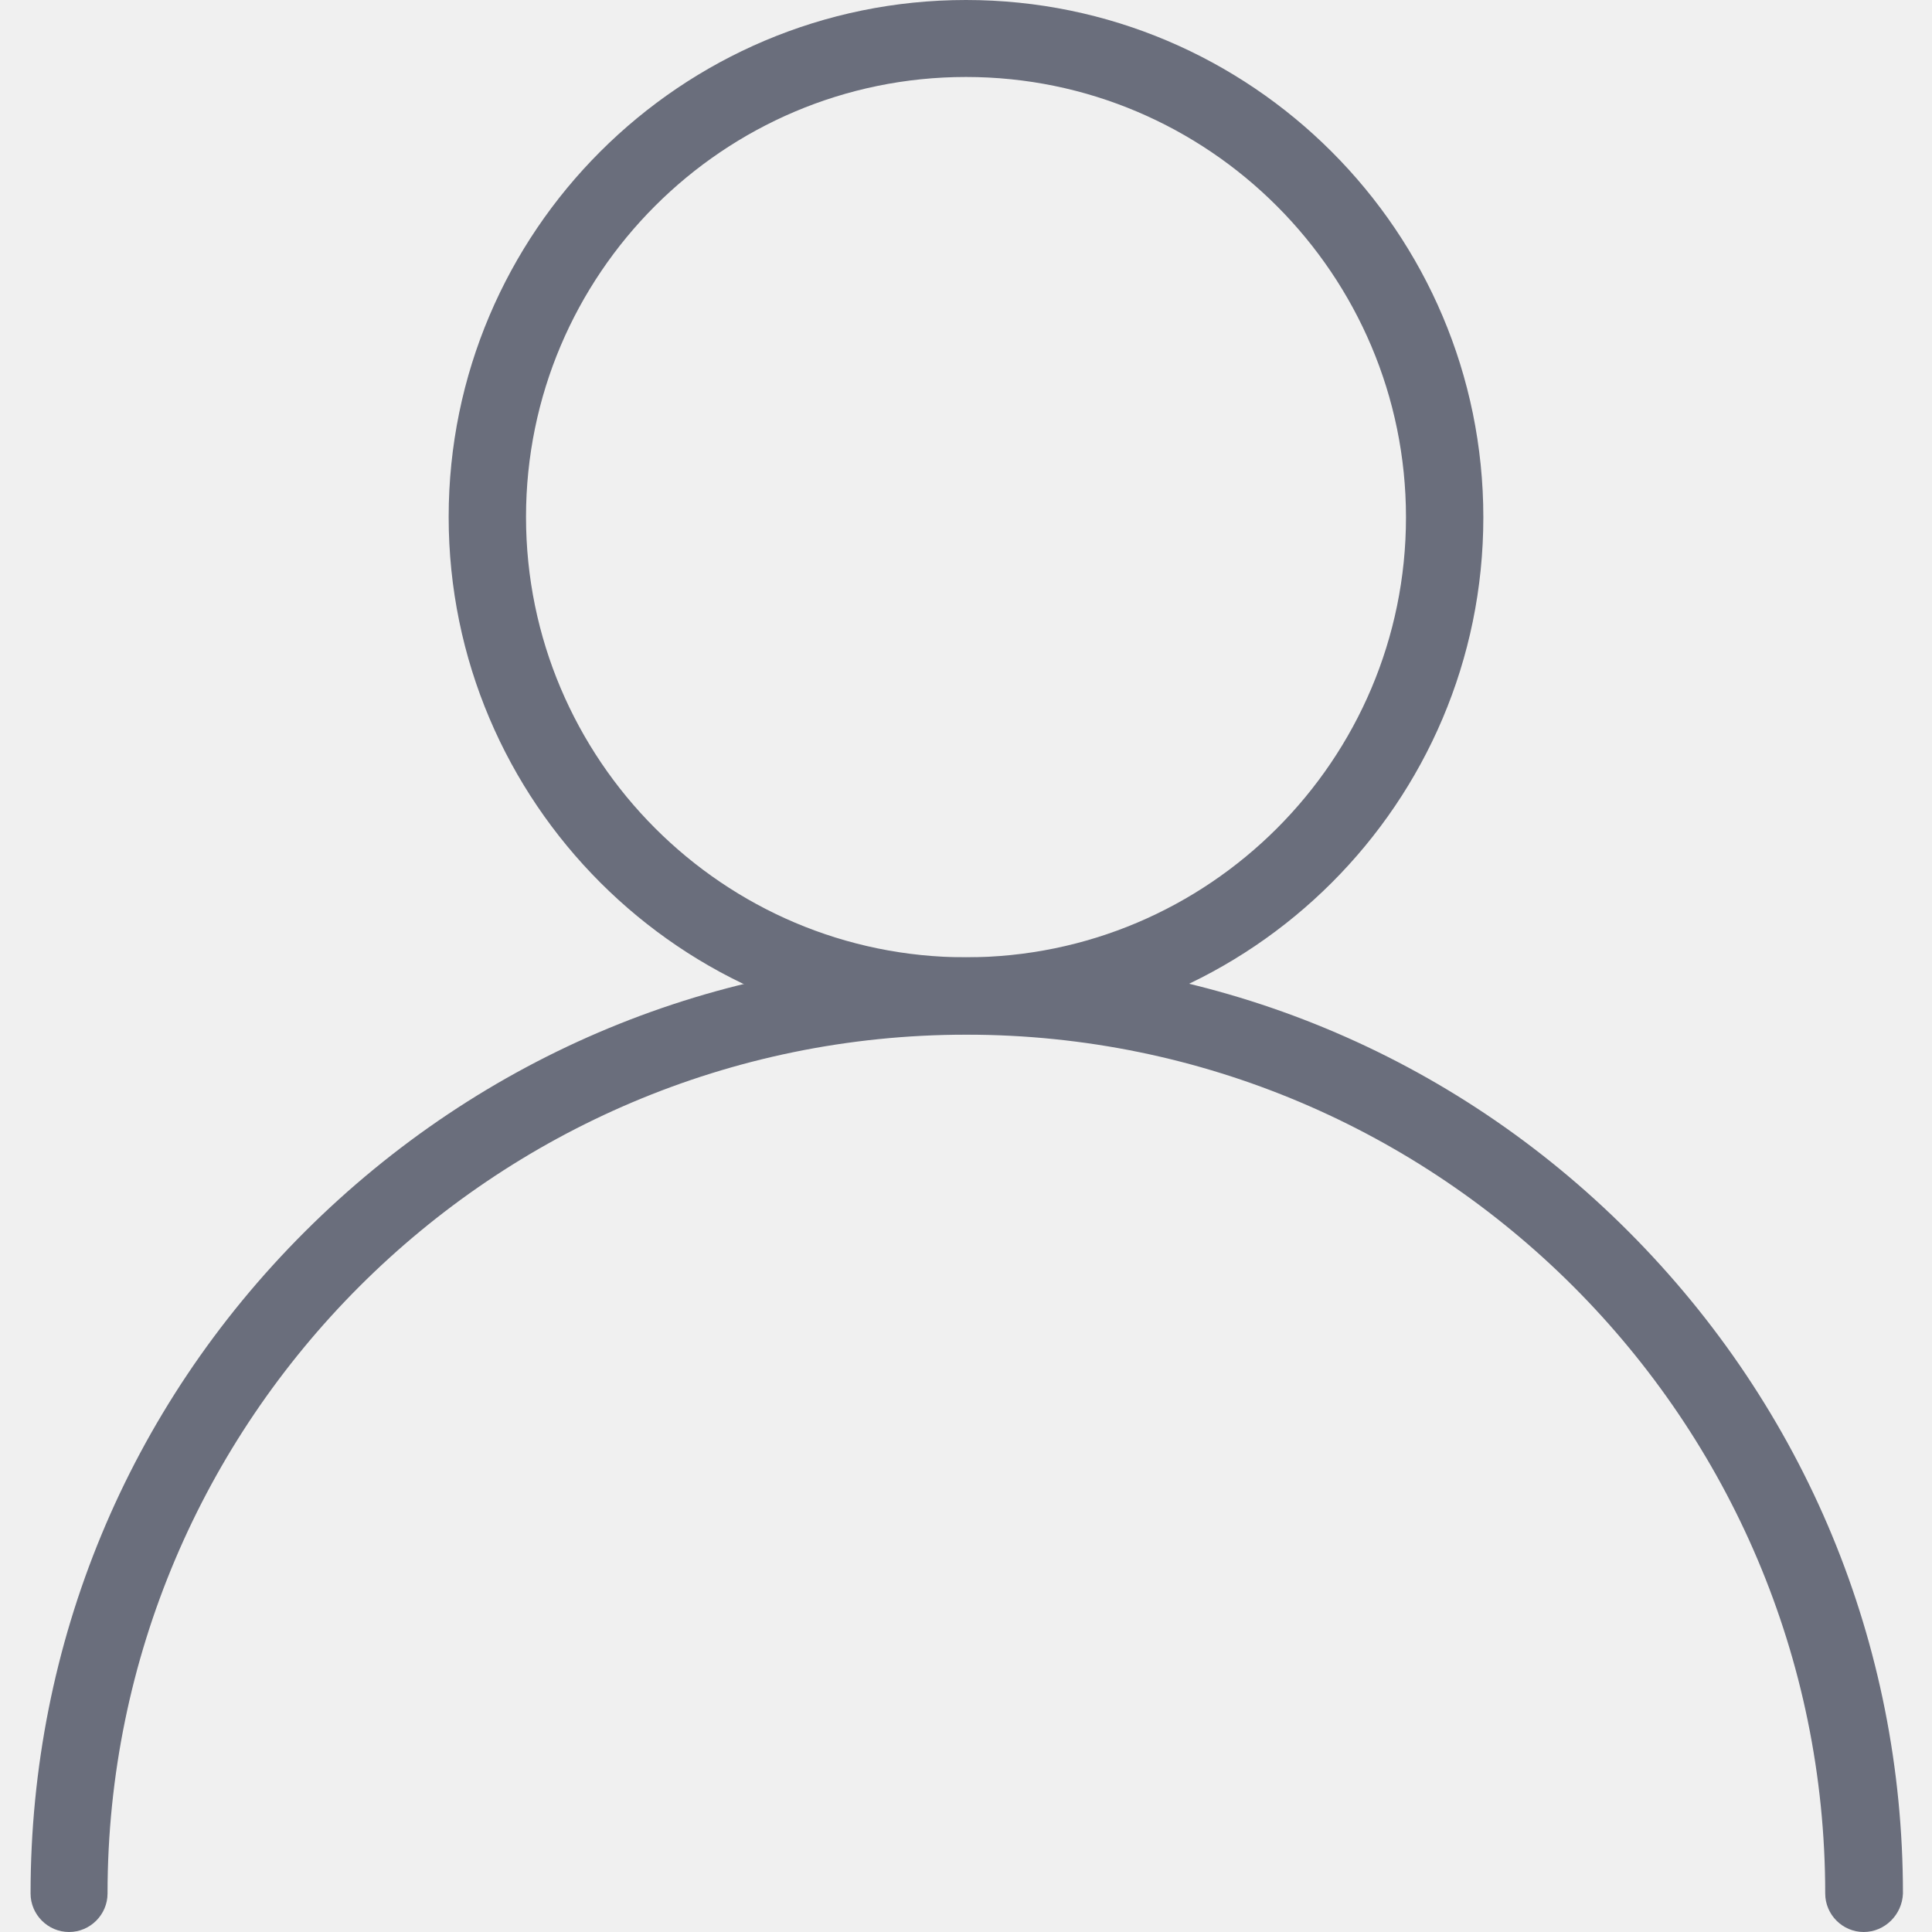
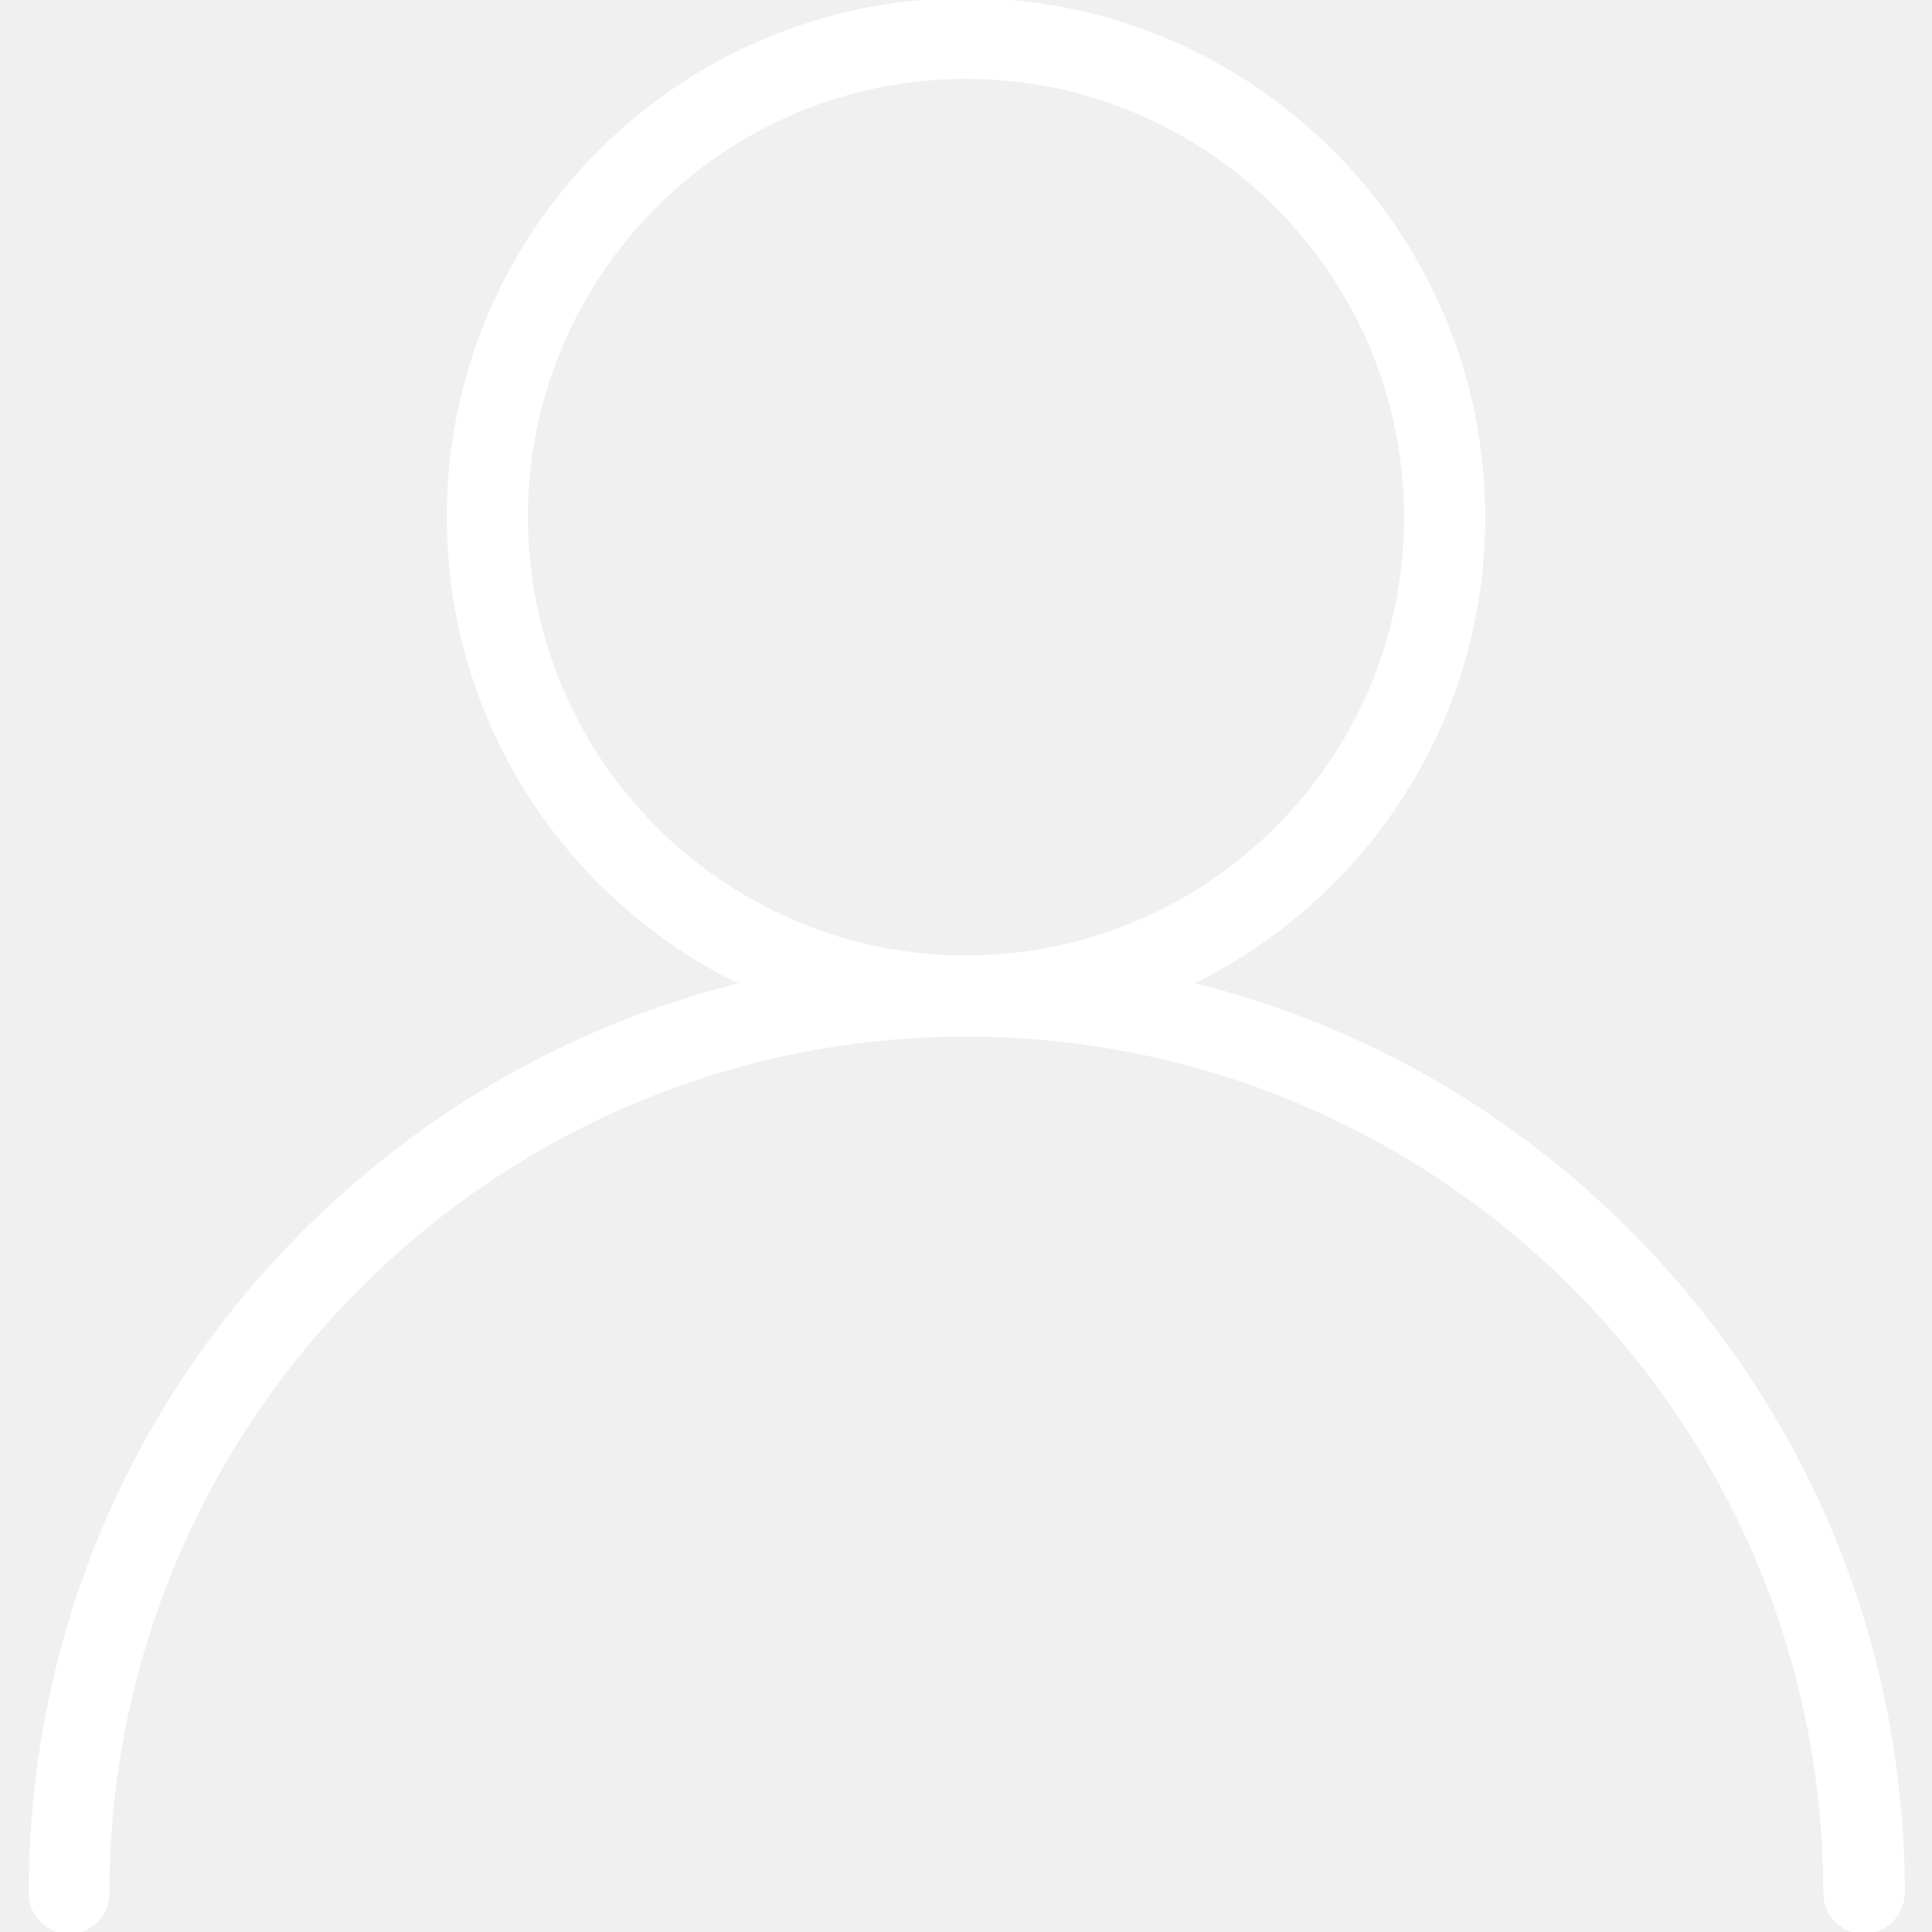
<svg xmlns="http://www.w3.org/2000/svg" enable-background="new 0 0 512 512" id="Layer_1" version="1.1" viewBox="0 0 512 512" xml:space="preserve">
  <g>
-     <path d="M256,274.1c-75.6,0-137.1-61.5-137.1-137.1S180.4,0,256,0c75.6,0,137.1,61.5,137.1,137.1   S331.6,274.1,256,274.1z M256,20.4c-64.3,0-116.6,52.3-116.6,116.6S191.7,253.7,256,253.7c64.3,0,116.6-52.3,116.6-116.6   S320.3,20.4,256,20.4z" fill="#6A6E7C" />
-     <path d="M493.9,512c-5.6,0-10.2-4.6-10.2-10.2c0-125.5-102.1-227.6-227.6-227.6c-125.5,0-227.6,102.1-227.6,227.6   c0,5.6-4.6,10.2-10.2,10.2s-10.2-4.6-10.2-10.2c0-66.3,25.8-128.6,72.7-175.4s109.2-72.7,175.4-72.7s128.6,25.8,175.4,72.7   s72.7,109.2,72.7,175.4C504.1,507.4,499.5,512,493.9,512z" fill="#6A6E7C" />
+     <path d="M256,274.1c-75.6,0-137.1-61.5-137.1-137.1S180.4,0,256,0c75.6,0,137.1,61.5,137.1,137.1   S331.6,274.1,256,274.1z M256,20.4c-64.3,0-116.6,52.3-116.6,116.6S191.7,253.7,256,253.7c64.3,0,116.6-52.3,116.6-116.6   S320.3,20.4,256,20.4z" stroke="#fff" fill="#fff" />
+     <path d="M493.9,512c-5.6,0-10.2-4.6-10.2-10.2c0-125.5-102.1-227.6-227.6-227.6c-125.5,0-227.6,102.1-227.6,227.6   c0,5.6-4.6,10.2-10.2,10.2s-10.2-4.6-10.2-10.2c0-66.3,25.8-128.6,72.7-175.4s109.2-72.7,175.4-72.7s128.6,25.8,175.4,72.7   s72.7,109.2,72.7,175.4C504.1,507.4,499.5,512,493.9,512z" stroke="#fff" fill="#fff" />
  </g>
</svg>
